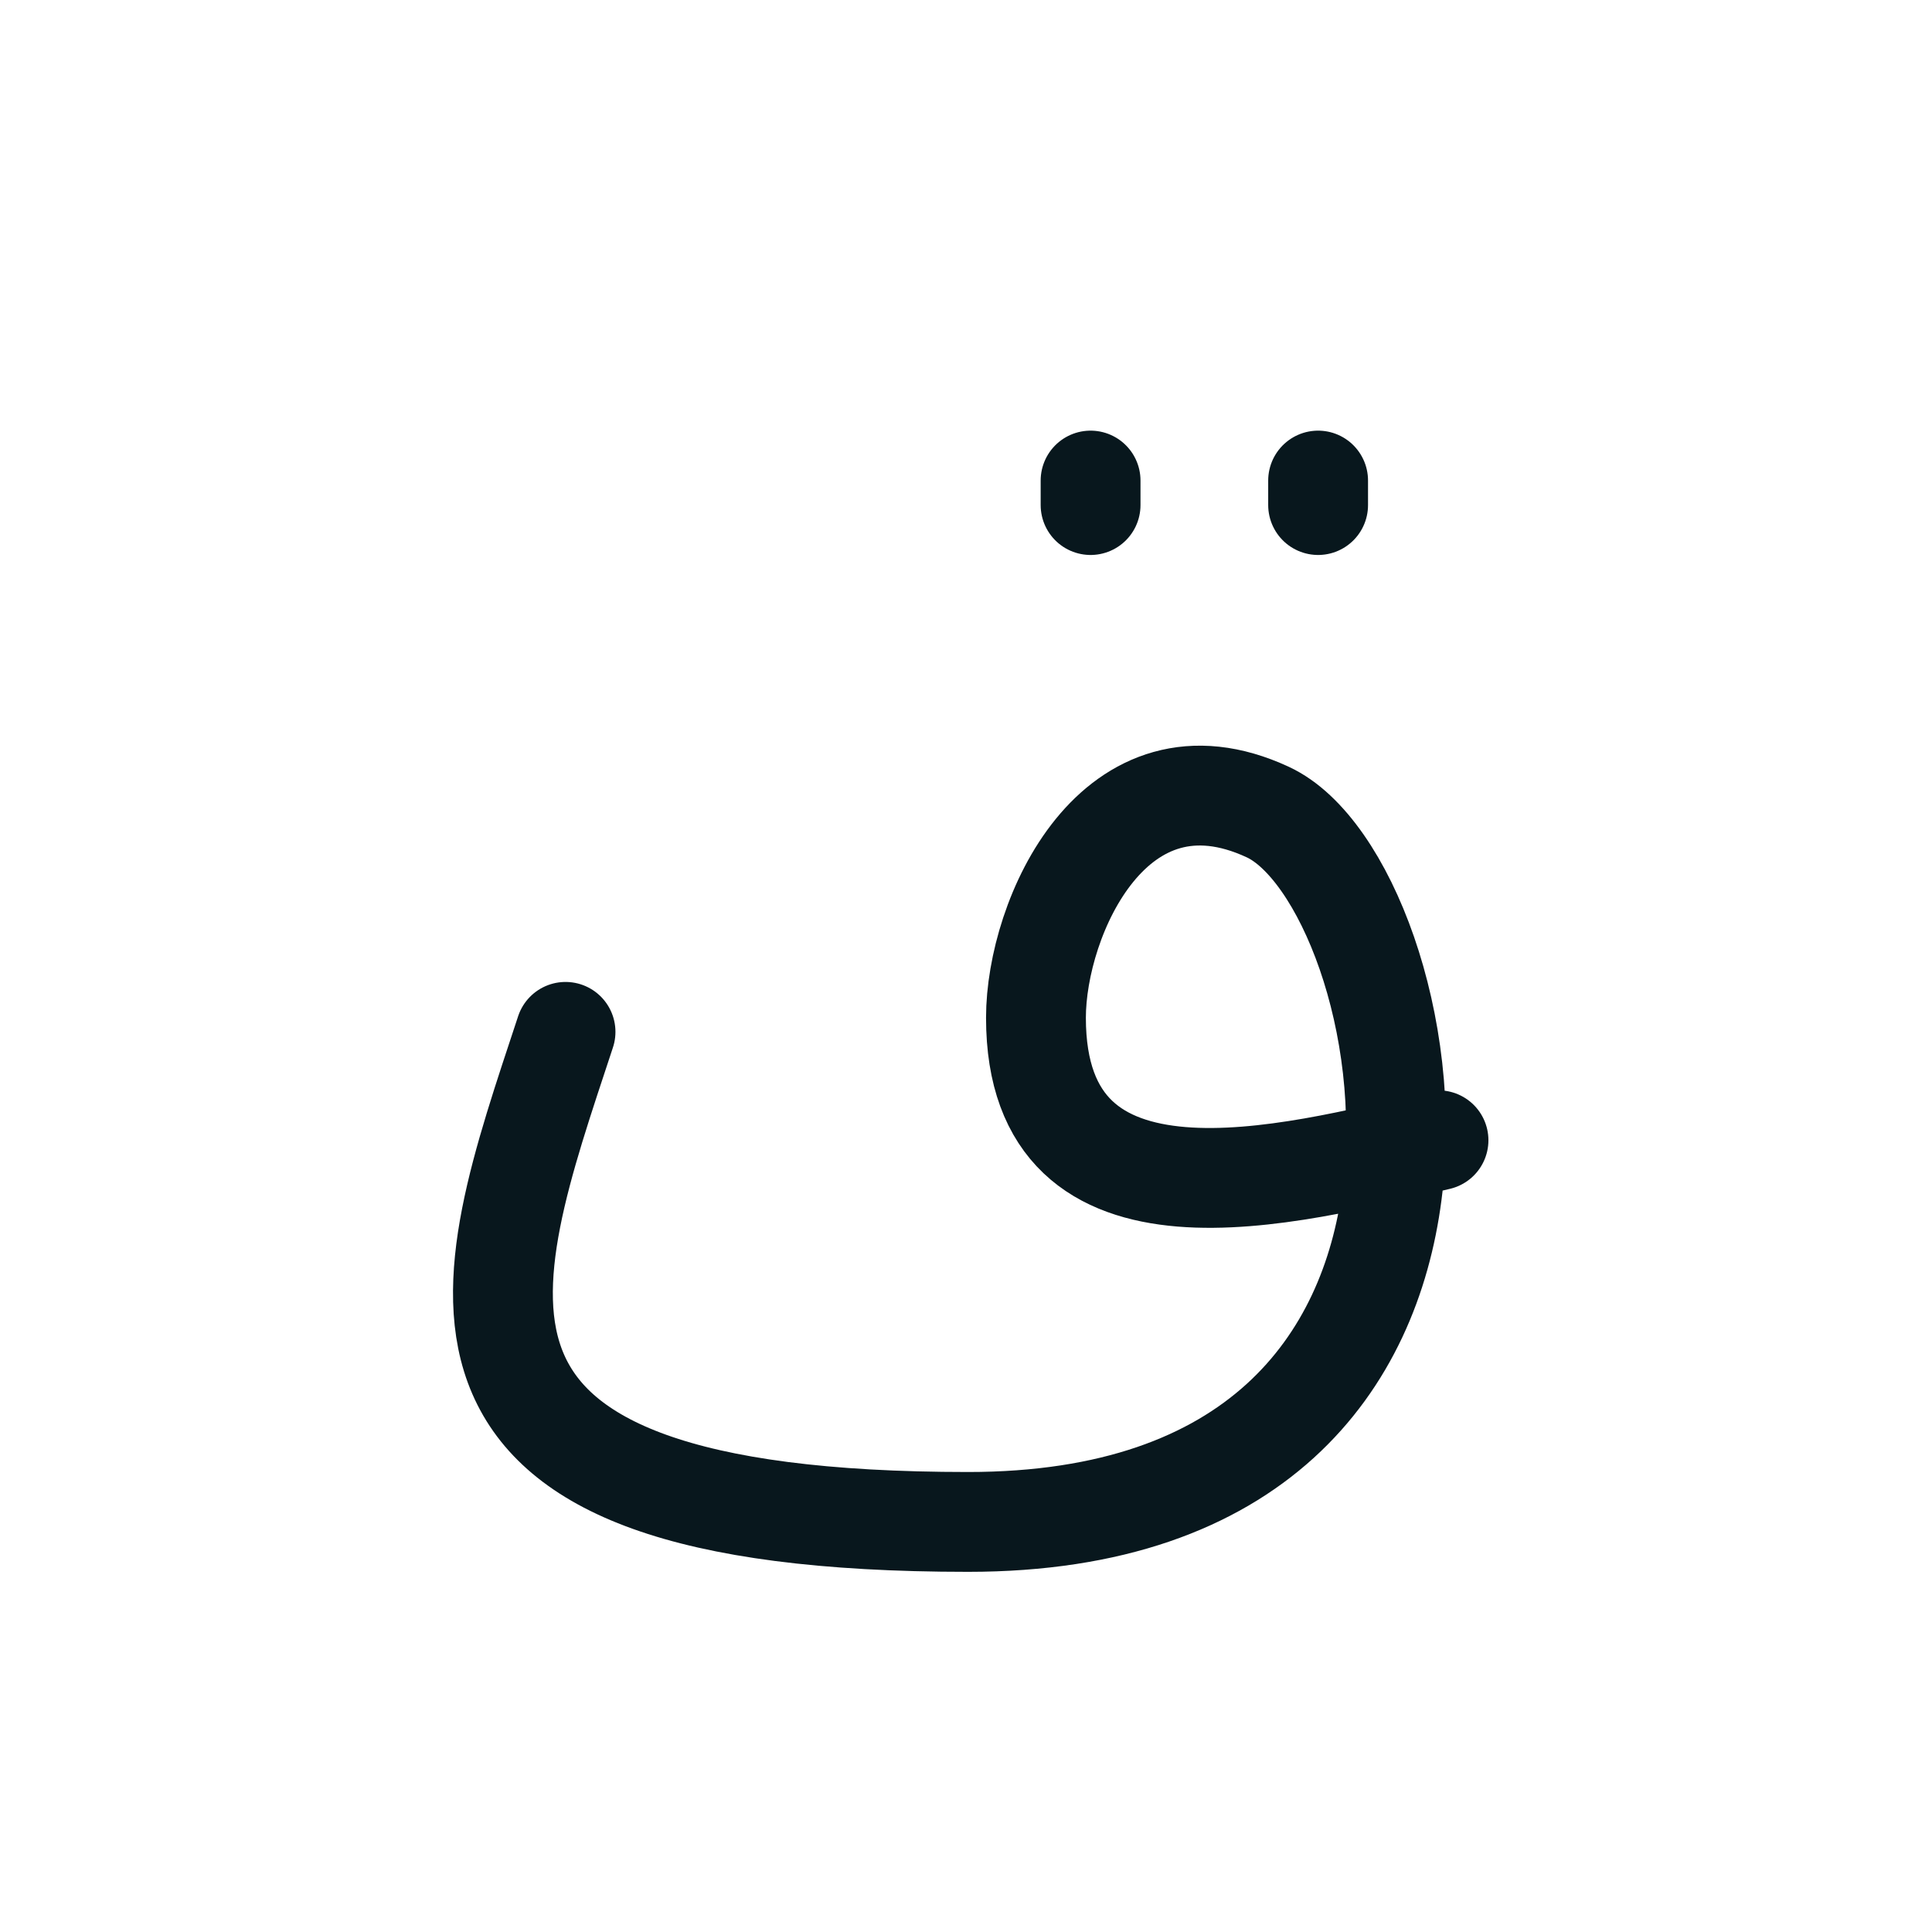
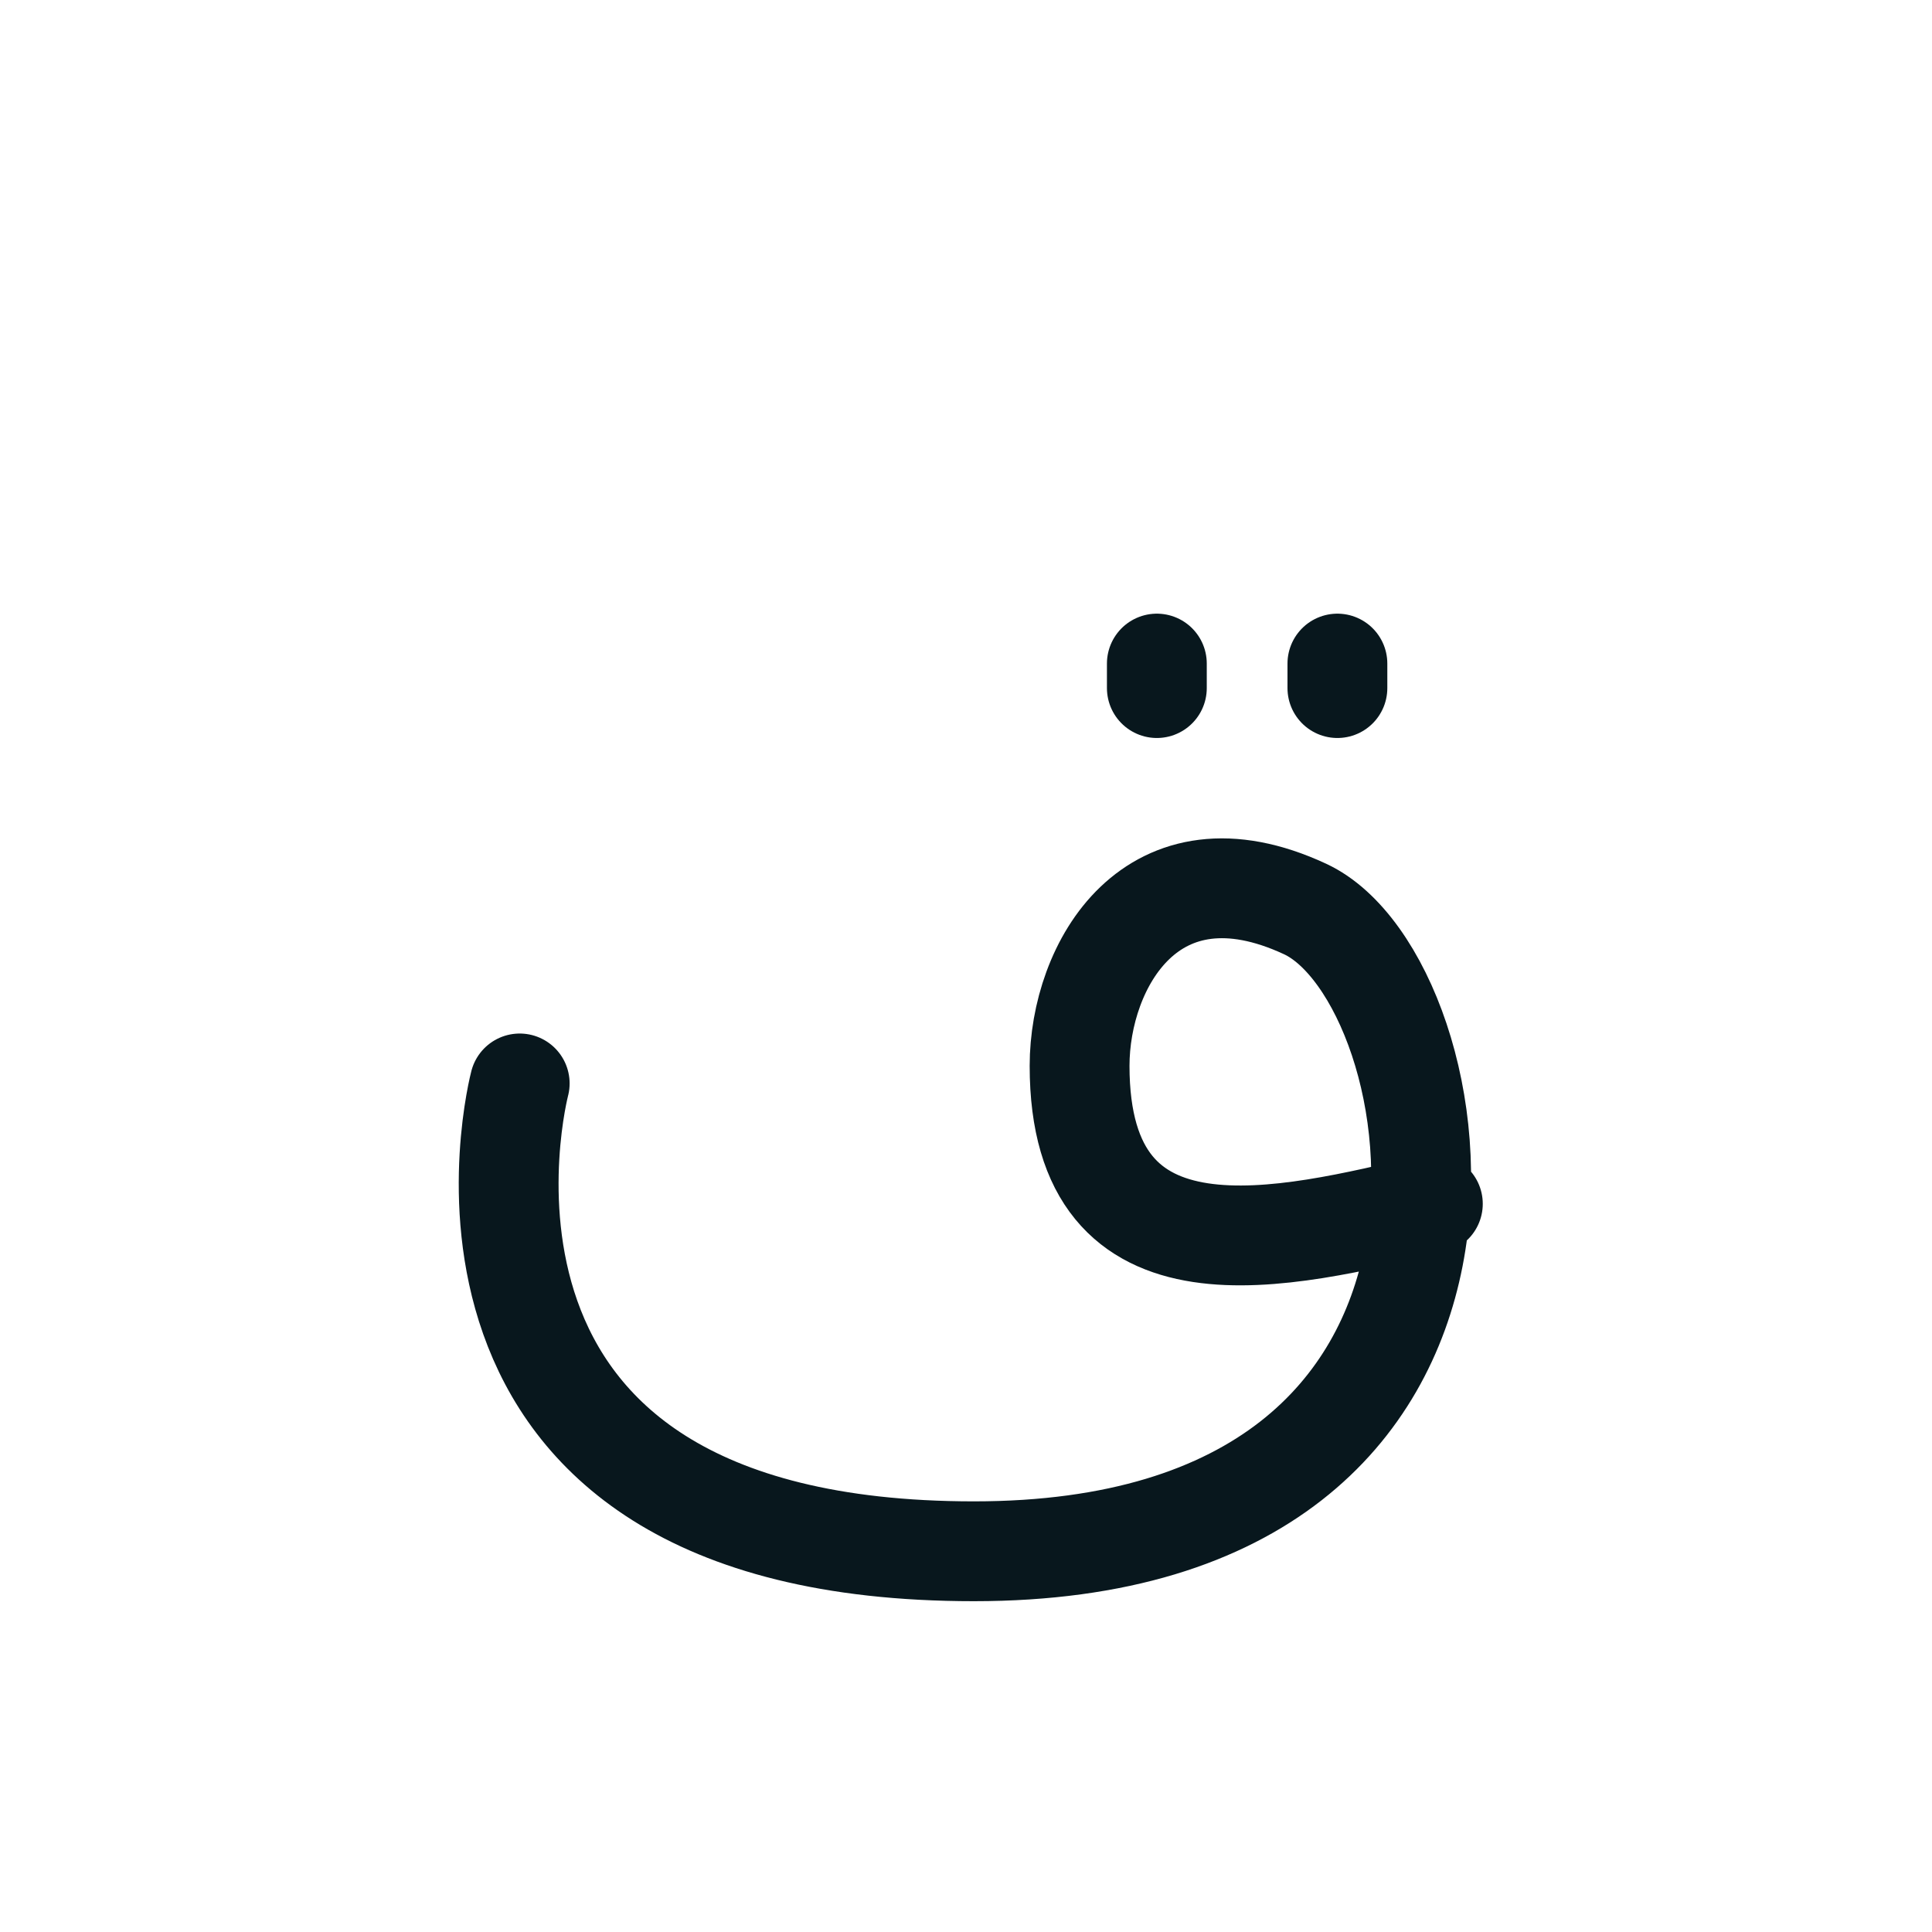
<svg xmlns="http://www.w3.org/2000/svg" width="329" height="329" viewBox="0 0 329 329" fill="none">
  <g id="qof_base">
-     <g id="Group 47">
-       <path id="3-dot" d="M185.715 81.834V86.006" stroke="#08171D" stroke-width="17" stroke-linecap="round" stroke-linejoin="round" />
-       <path id="2-dot" d="M224.461 81.834V86.006" stroke="#08171D" stroke-width="17" stroke-linecap="round" stroke-linejoin="round" />
-       <path id="1-base" d="M244.962 194.174C219.629 200.135 176.413 211.767 176.413 173.311C176.413 156.175 189.825 126.162 215.903 138.292C241.982 150.421 263.206 259.167 164.853 259.167C66.5 259.167 81.741 219.875 96.304 175.716" stroke="#08171D" stroke-width="17" stroke-linecap="round" stroke-linejoin="round" />
+     <g id="qof_base_forms">
+       <g id="Group 47">
+         <g id="Group 91">
+           <path id="3-dot" d="M197 113V117.173" stroke="#08171D" stroke-width="17" stroke-linecap="round" stroke-linejoin="round" />
+           <path id="2-dot" d="M227.746 113V117.173" stroke="#08171D" stroke-width="17" stroke-linecap="round" stroke-linejoin="round" />
+         </g>
+         <path id="1-base" d="M244 205C218.666 210.961 183.842 219.955 183.842 181.5C183.842 164.363 196.167 142.662 222.245 154.792C248.324 166.921 264.205 264.167 165.853 264.167C67.5 264.167 88.5 184.5 88.5 184.5" stroke="#08171D" stroke-width="17" stroke-linecap="round" stroke-linejoin="round" />
+       </g>
    </g>
  </g>
</svg>
